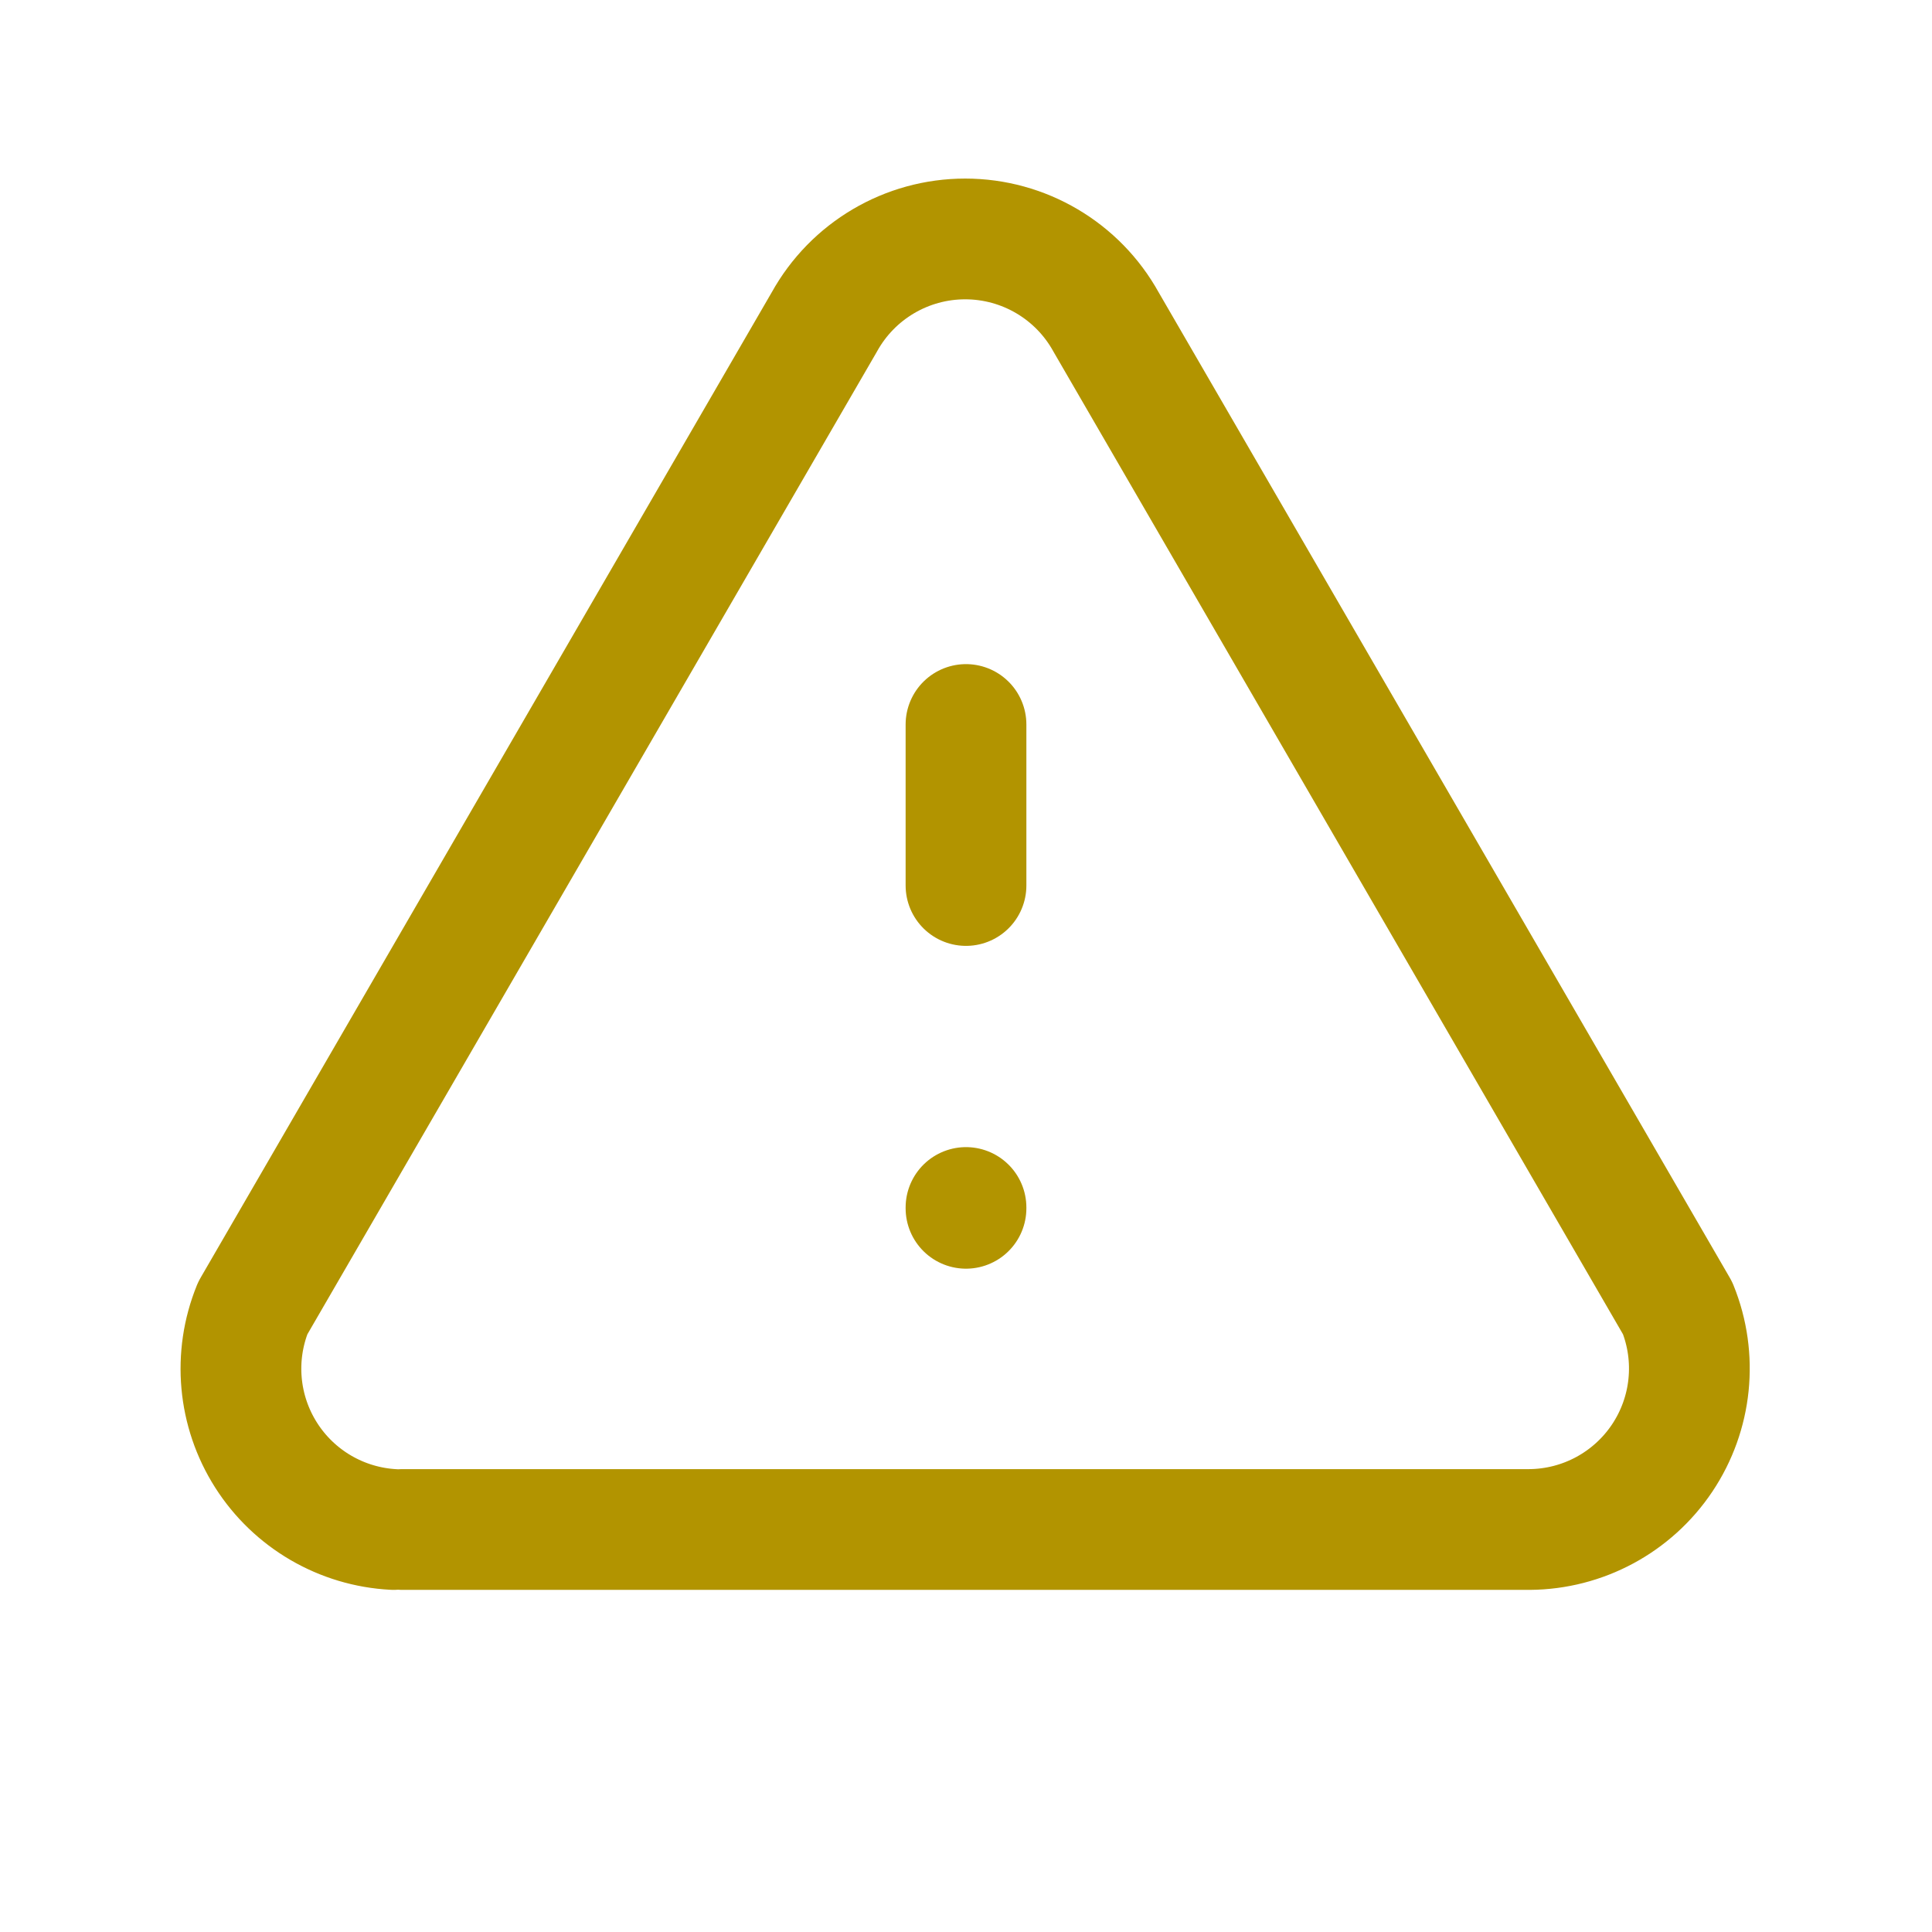
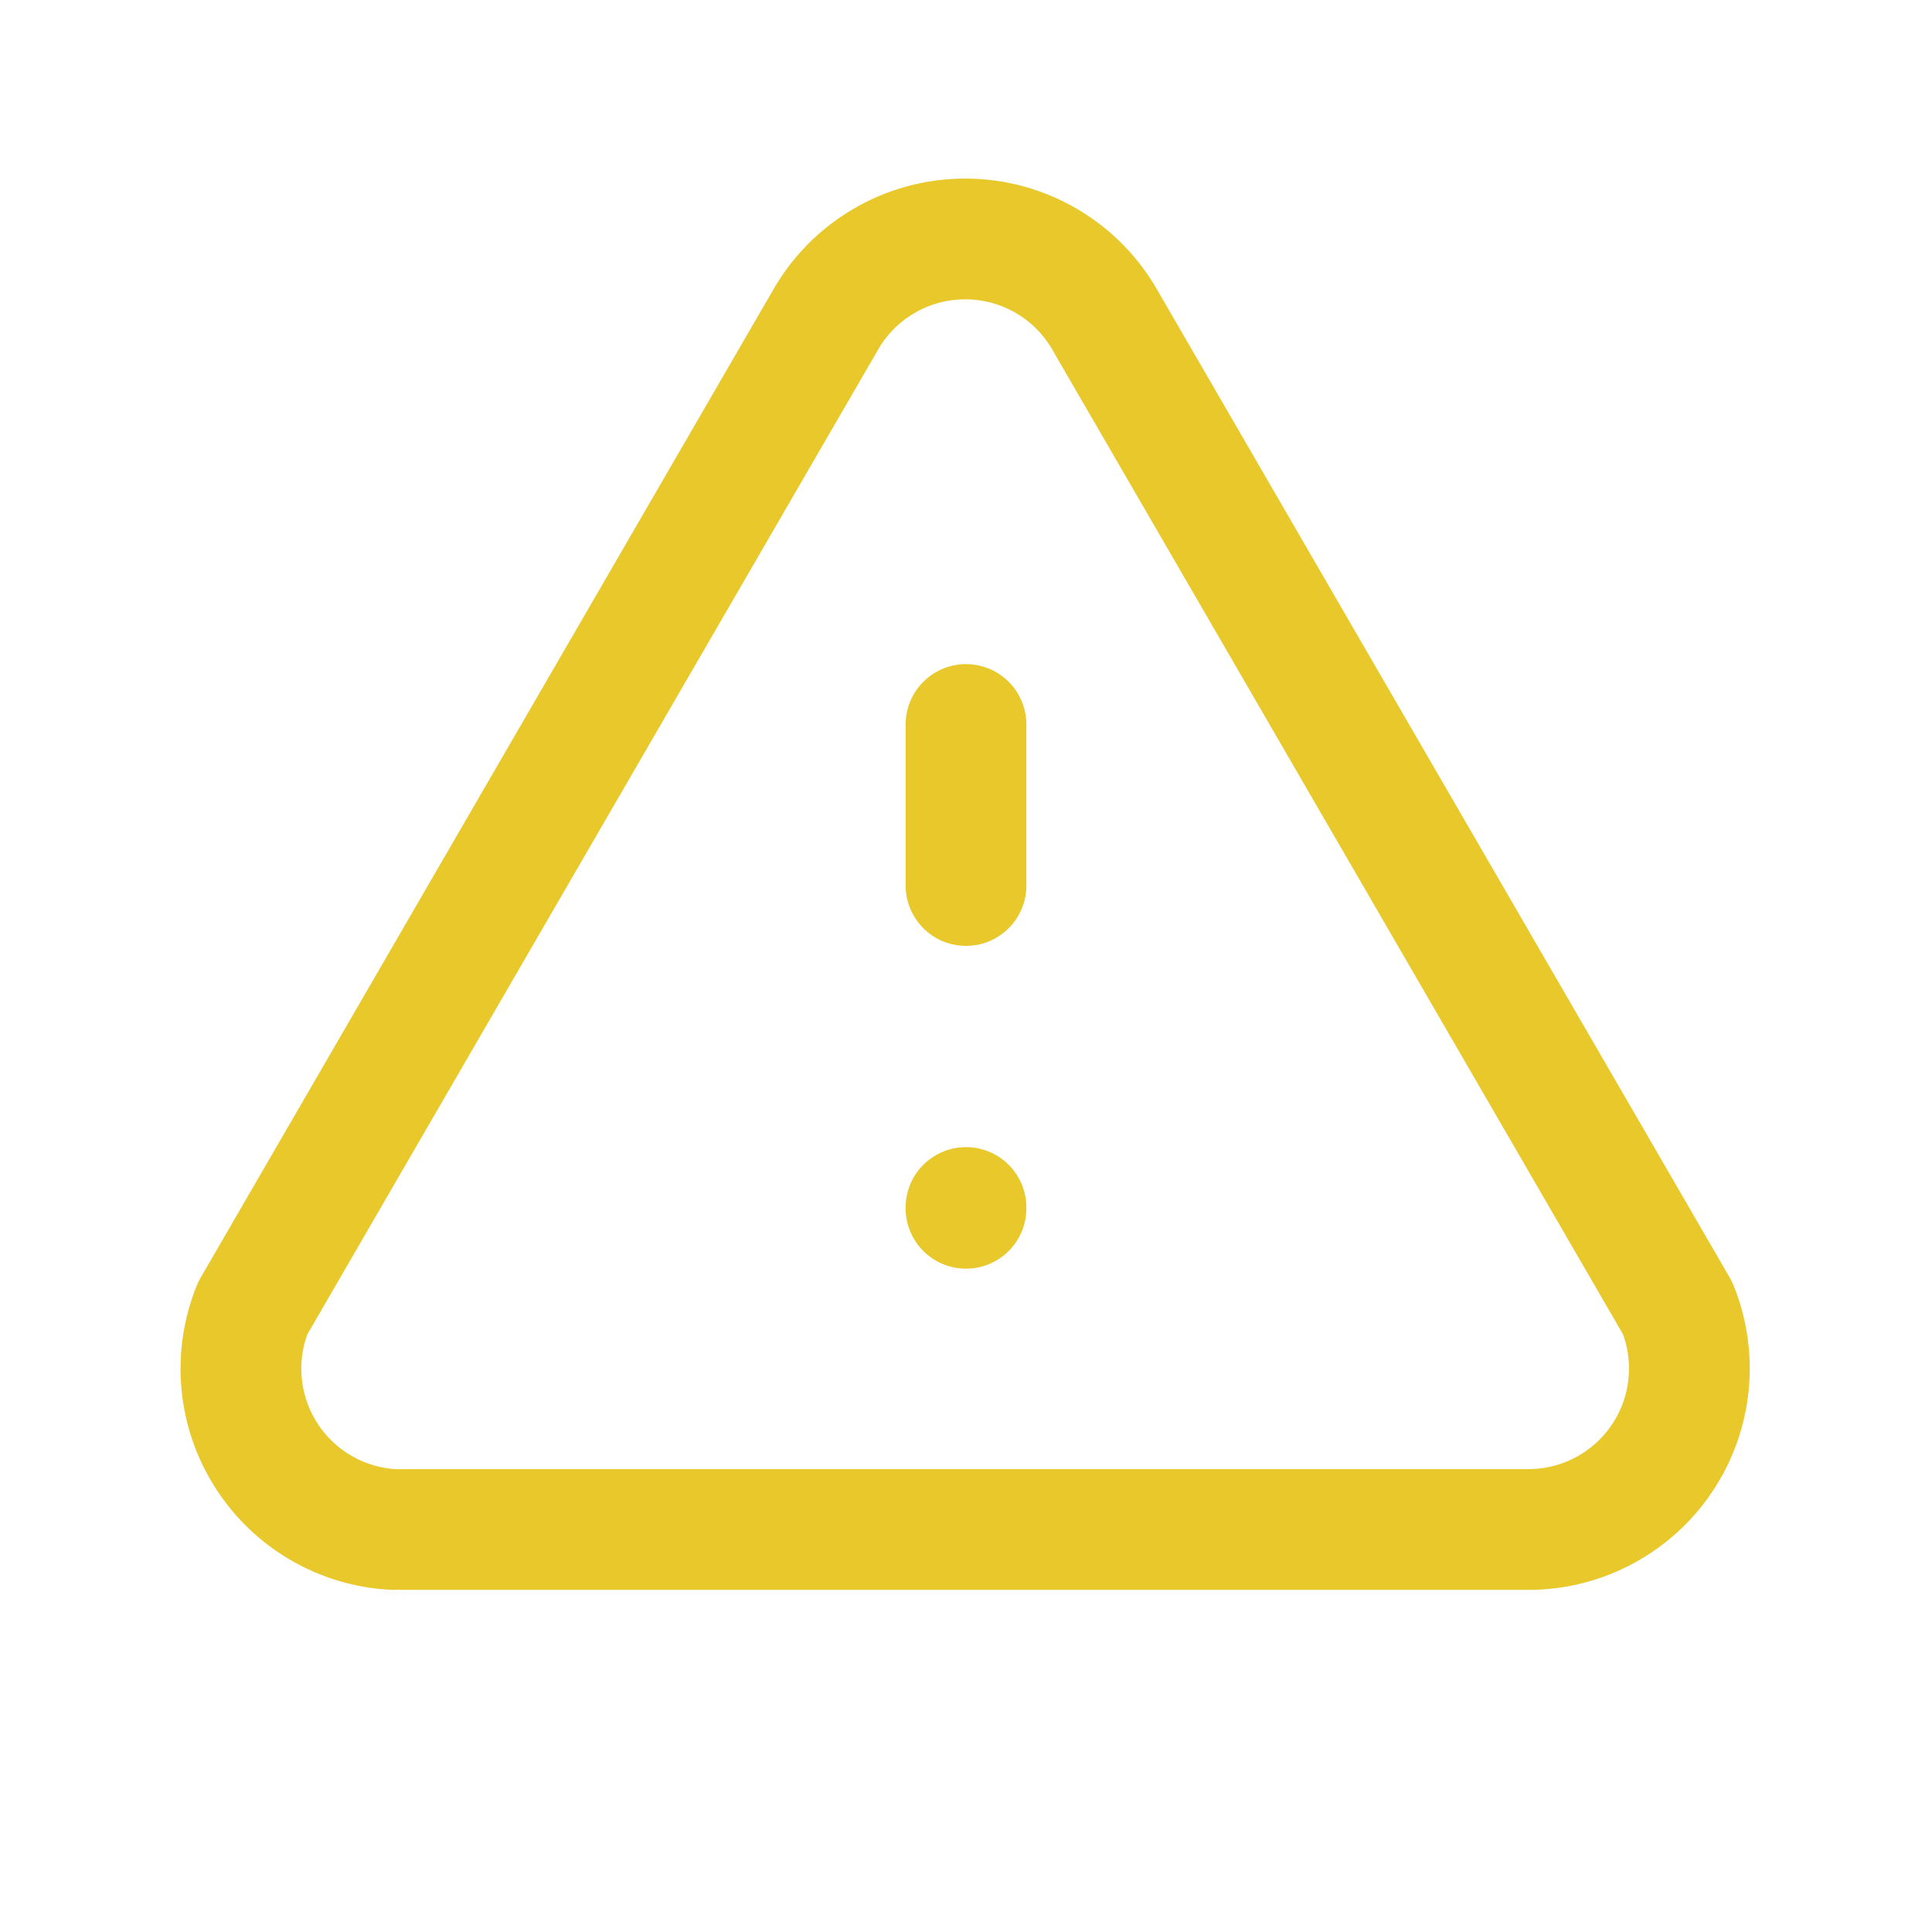
- <svg xmlns="http://www.w3.org/2000/svg" width="31" height="31" viewBox="0 0 24 24" stroke-width="1.5" stroke="#b29400" fill="none" stroke-linecap="round" stroke-linejoin="round">
+ <svg xmlns="http://www.w3.org/2000/svg" width="31" height="31" viewBox="0 0 24 24" stroke-width="1.5" stroke="#e8c82a" fill="none" stroke-linecap="round" stroke-linejoin="round">
  <path stroke="none" d="M0 0h24v24H0z" fill="none" />
  <path d="M12 9v2m0 4v.01" />
  <path d="M5 19h14a2 2 0 0 0 1.84 -2.75l-7.1 -12.25a2 2 0 0 0 -3.5 0l-7.1 12.25a2 2 0 0 0 1.75 2.75" />
</svg>
